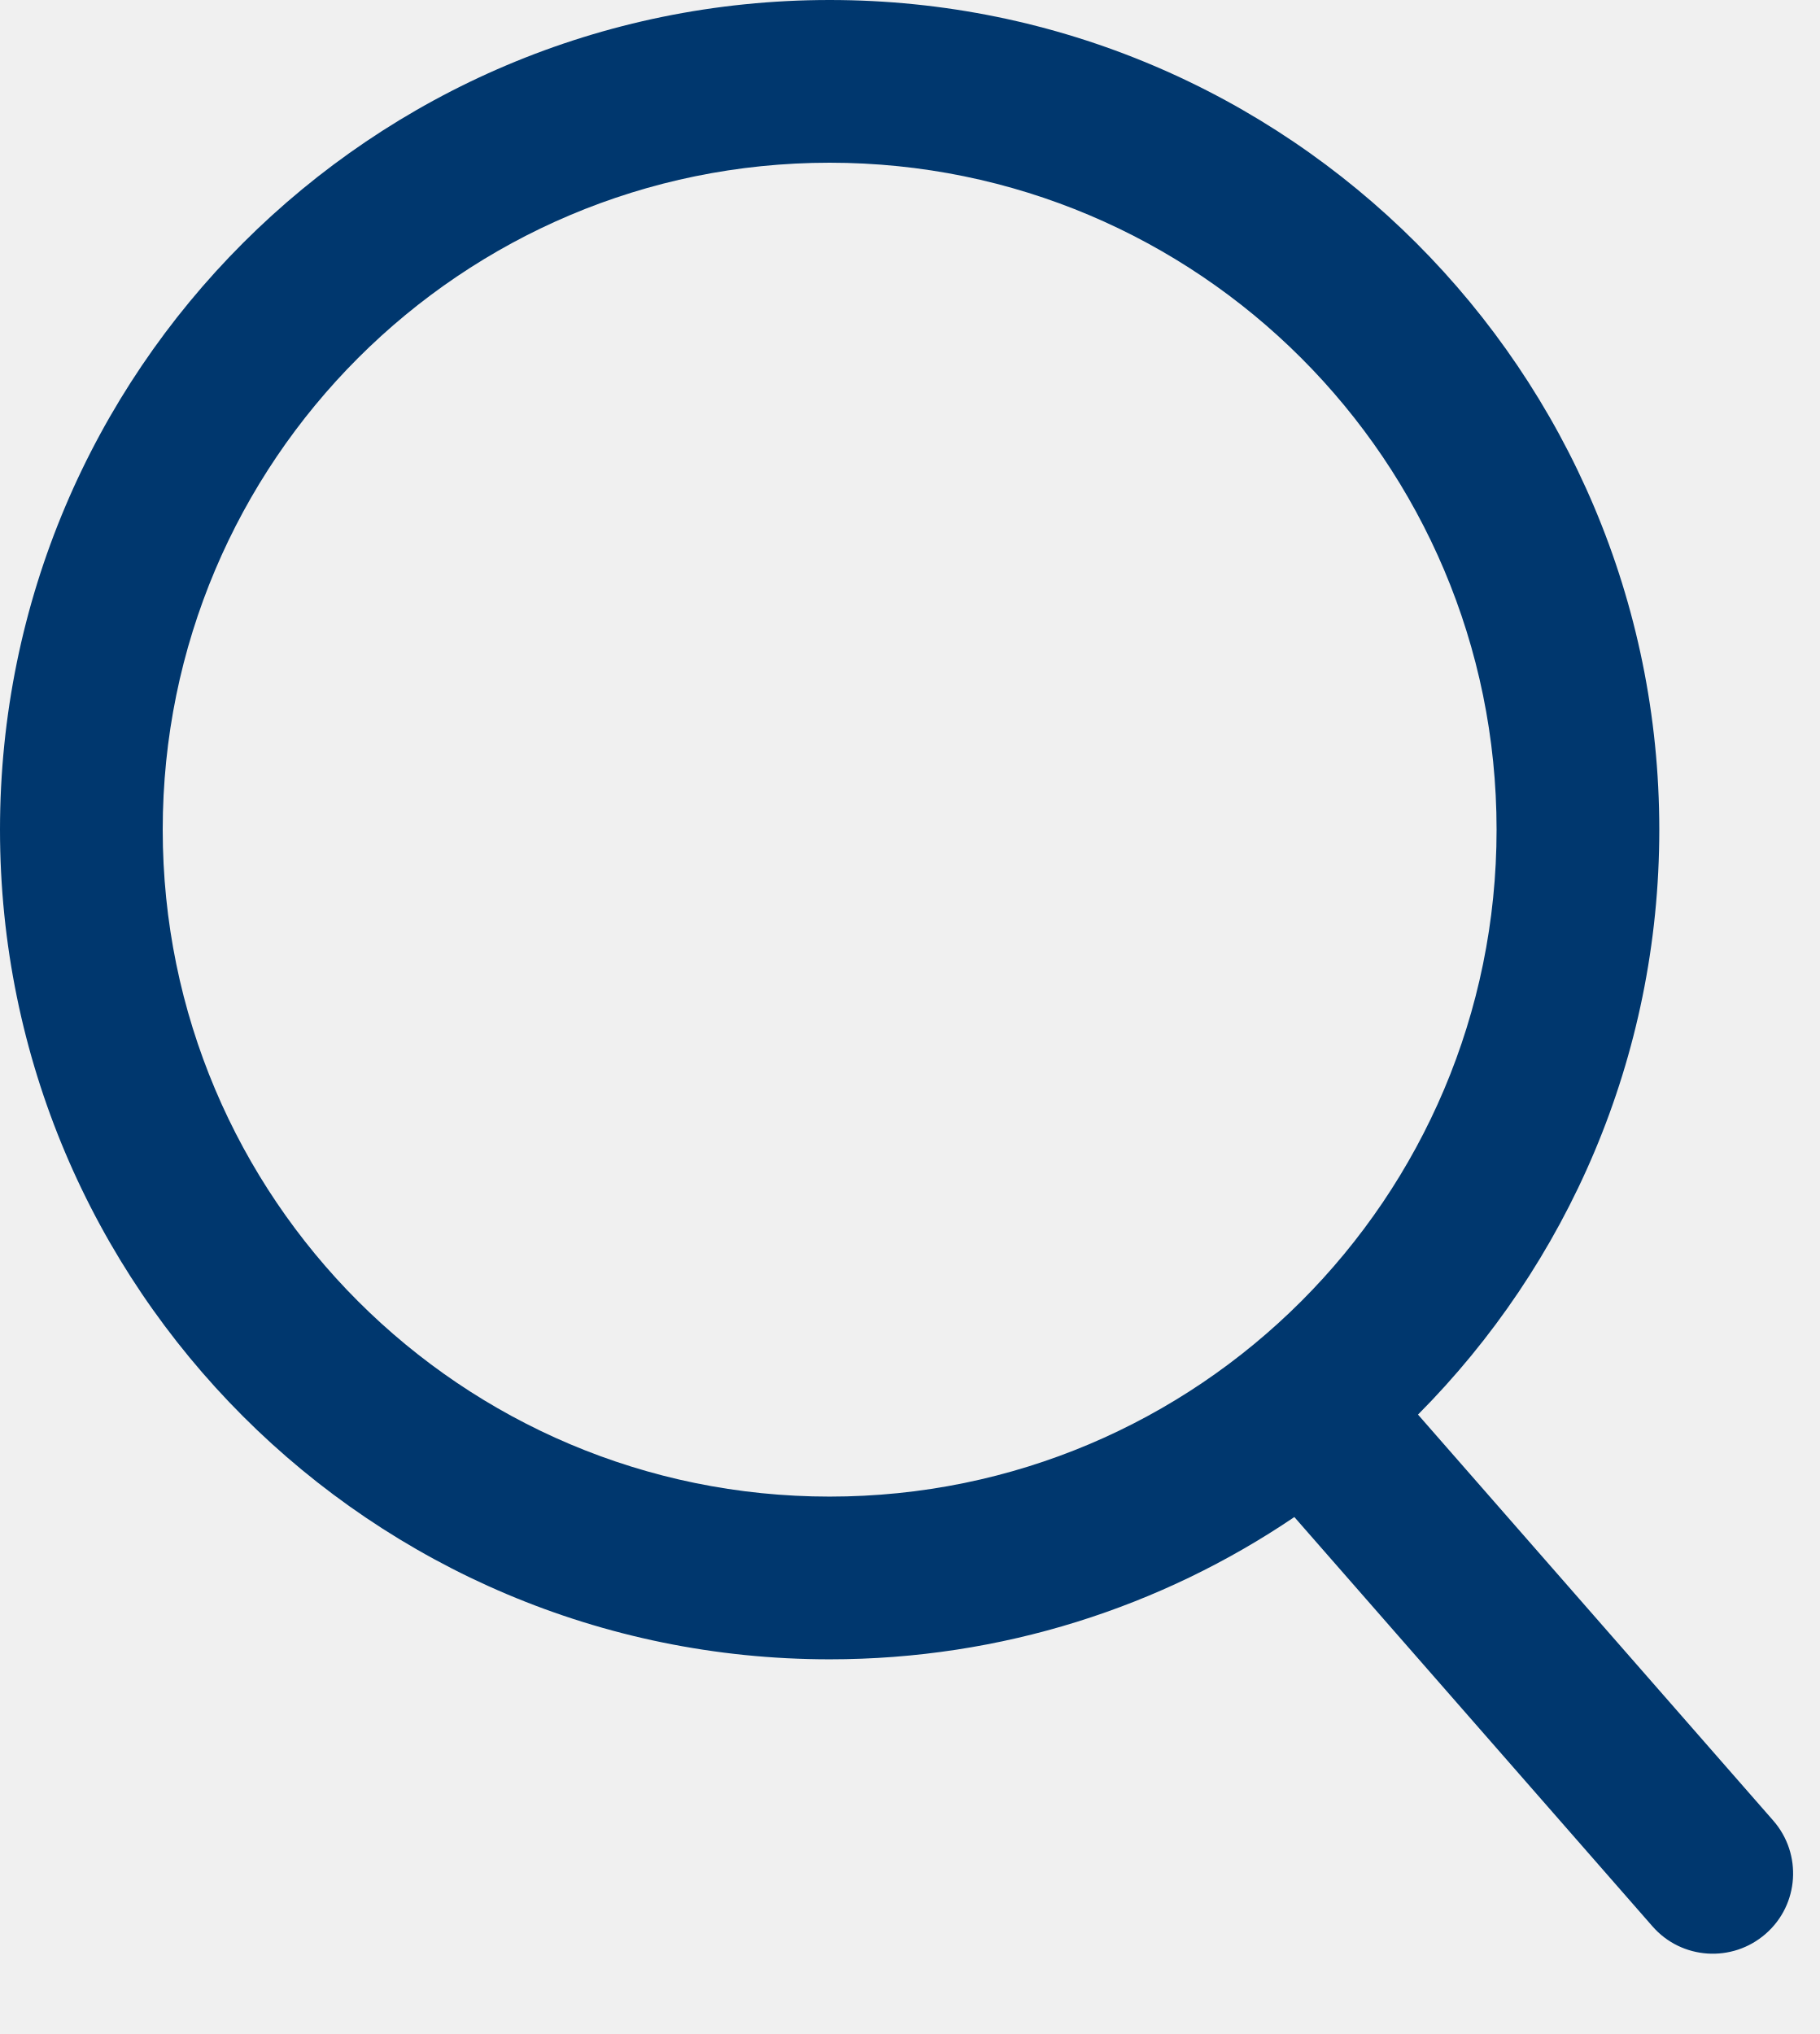
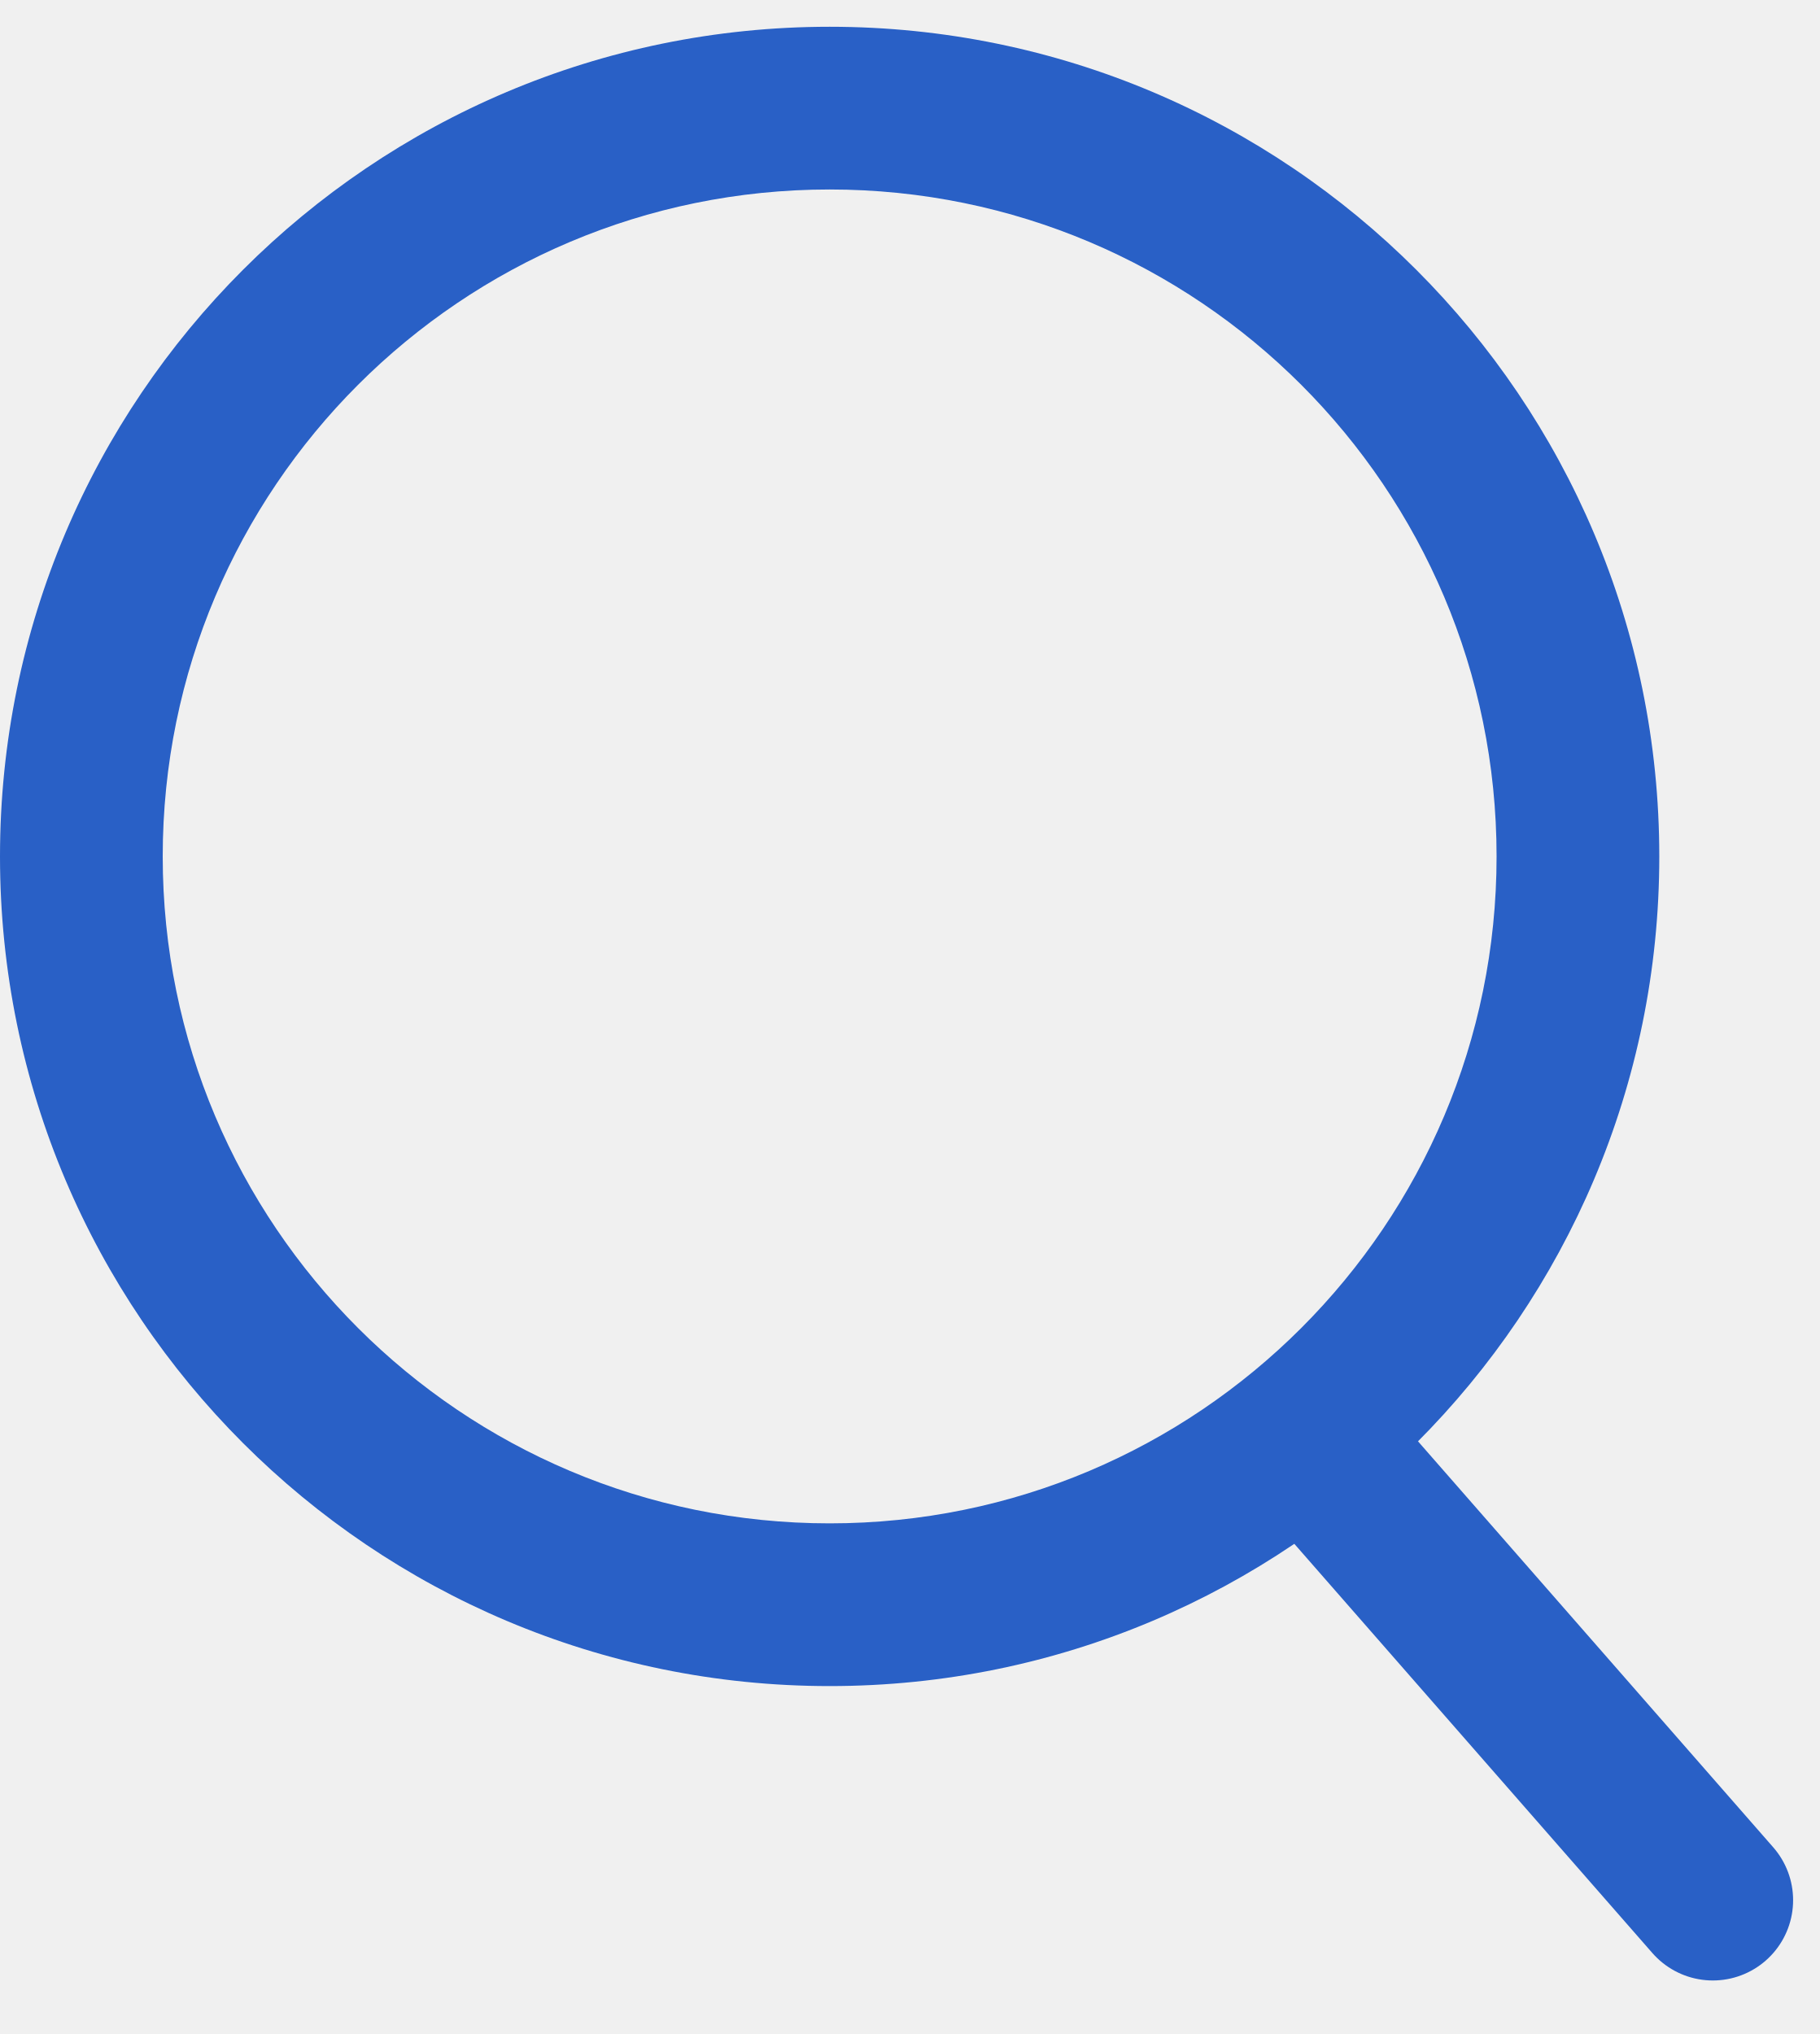
<svg xmlns="http://www.w3.org/2000/svg" width="17" height="19" viewBox="0 0 17 19" fill="none">
-   <path fill-rule="evenodd" clip-rule="evenodd" d="M13.246 13.214C14.639 11.813 15.5 9.882 15.5 7.75C15.5 3.47 12.03 0 7.75 0C3.47 0 0 3.47 0 7.75C0 12.03 3.47 15.5 7.75 15.5C9.358 15.5 10.852 15.01 12.091 14.171L15.436 17.994C15.708 18.306 16.182 18.337 16.494 18.064C16.806 17.792 16.837 17.318 16.564 17.006L13.246 13.214ZM7.75 13.98C4.309 13.98 1.52 11.191 1.52 7.75C1.52 4.309 4.309 1.52 7.75 1.52C11.191 1.52 13.98 4.309 13.98 7.75C13.98 11.191 11.191 13.98 7.75 13.98Z" fill="#00376E" />
+   <g id="Frame 116">
+     <g id="Ellipse 37">
+       <mask id="path-1-inside-1_1634_1159" fill="white">
+         <path d="M15.5 8C15.5 12.28 12.03 15.75 7.75 15.75C3.47 15.75 0 12.28 0 8C0 3.72 3.47 0.25 7.75 0.25C12.03 0.25 15.5 3.72 15.5 8ZM1.52 8C1.52 11.441 4.309 14.23 7.75 14.23C11.191 14.23 13.98 11.441 13.98 8C13.98 4.559 11.191 1.77 7.75 1.77C4.309 1.77 1.52 4.559 1.52 8Z" />
+       </mask>
+       <path d="M15.5 8C15.5 12.28 12.03 15.75 7.75 15.75C3.47 15.75 0 12.28 0 8C0 3.72 3.47 0.25 7.75 0.25C12.03 0.25 15.5 3.72 15.5 8ZM1.52 8C1.52 11.441 4.309 14.23 7.75 14.23C11.191 14.23 13.98 11.441 13.98 8C13.98 4.559 11.191 1.77 7.75 1.77C4.309 1.77 1.52 4.559 1.52 8Z" fill="#2960C6" stroke="#2960C6" stroke-width="2" mask="url(#path-1-inside-1_1634_1159)" />
+     </g>
+     <path id="Line 25" d="M12.5 13.75L16 17.75" stroke="#2960C6" stroke-width="1.5" stroke-linecap="round" />
+   </g>
</svg>
